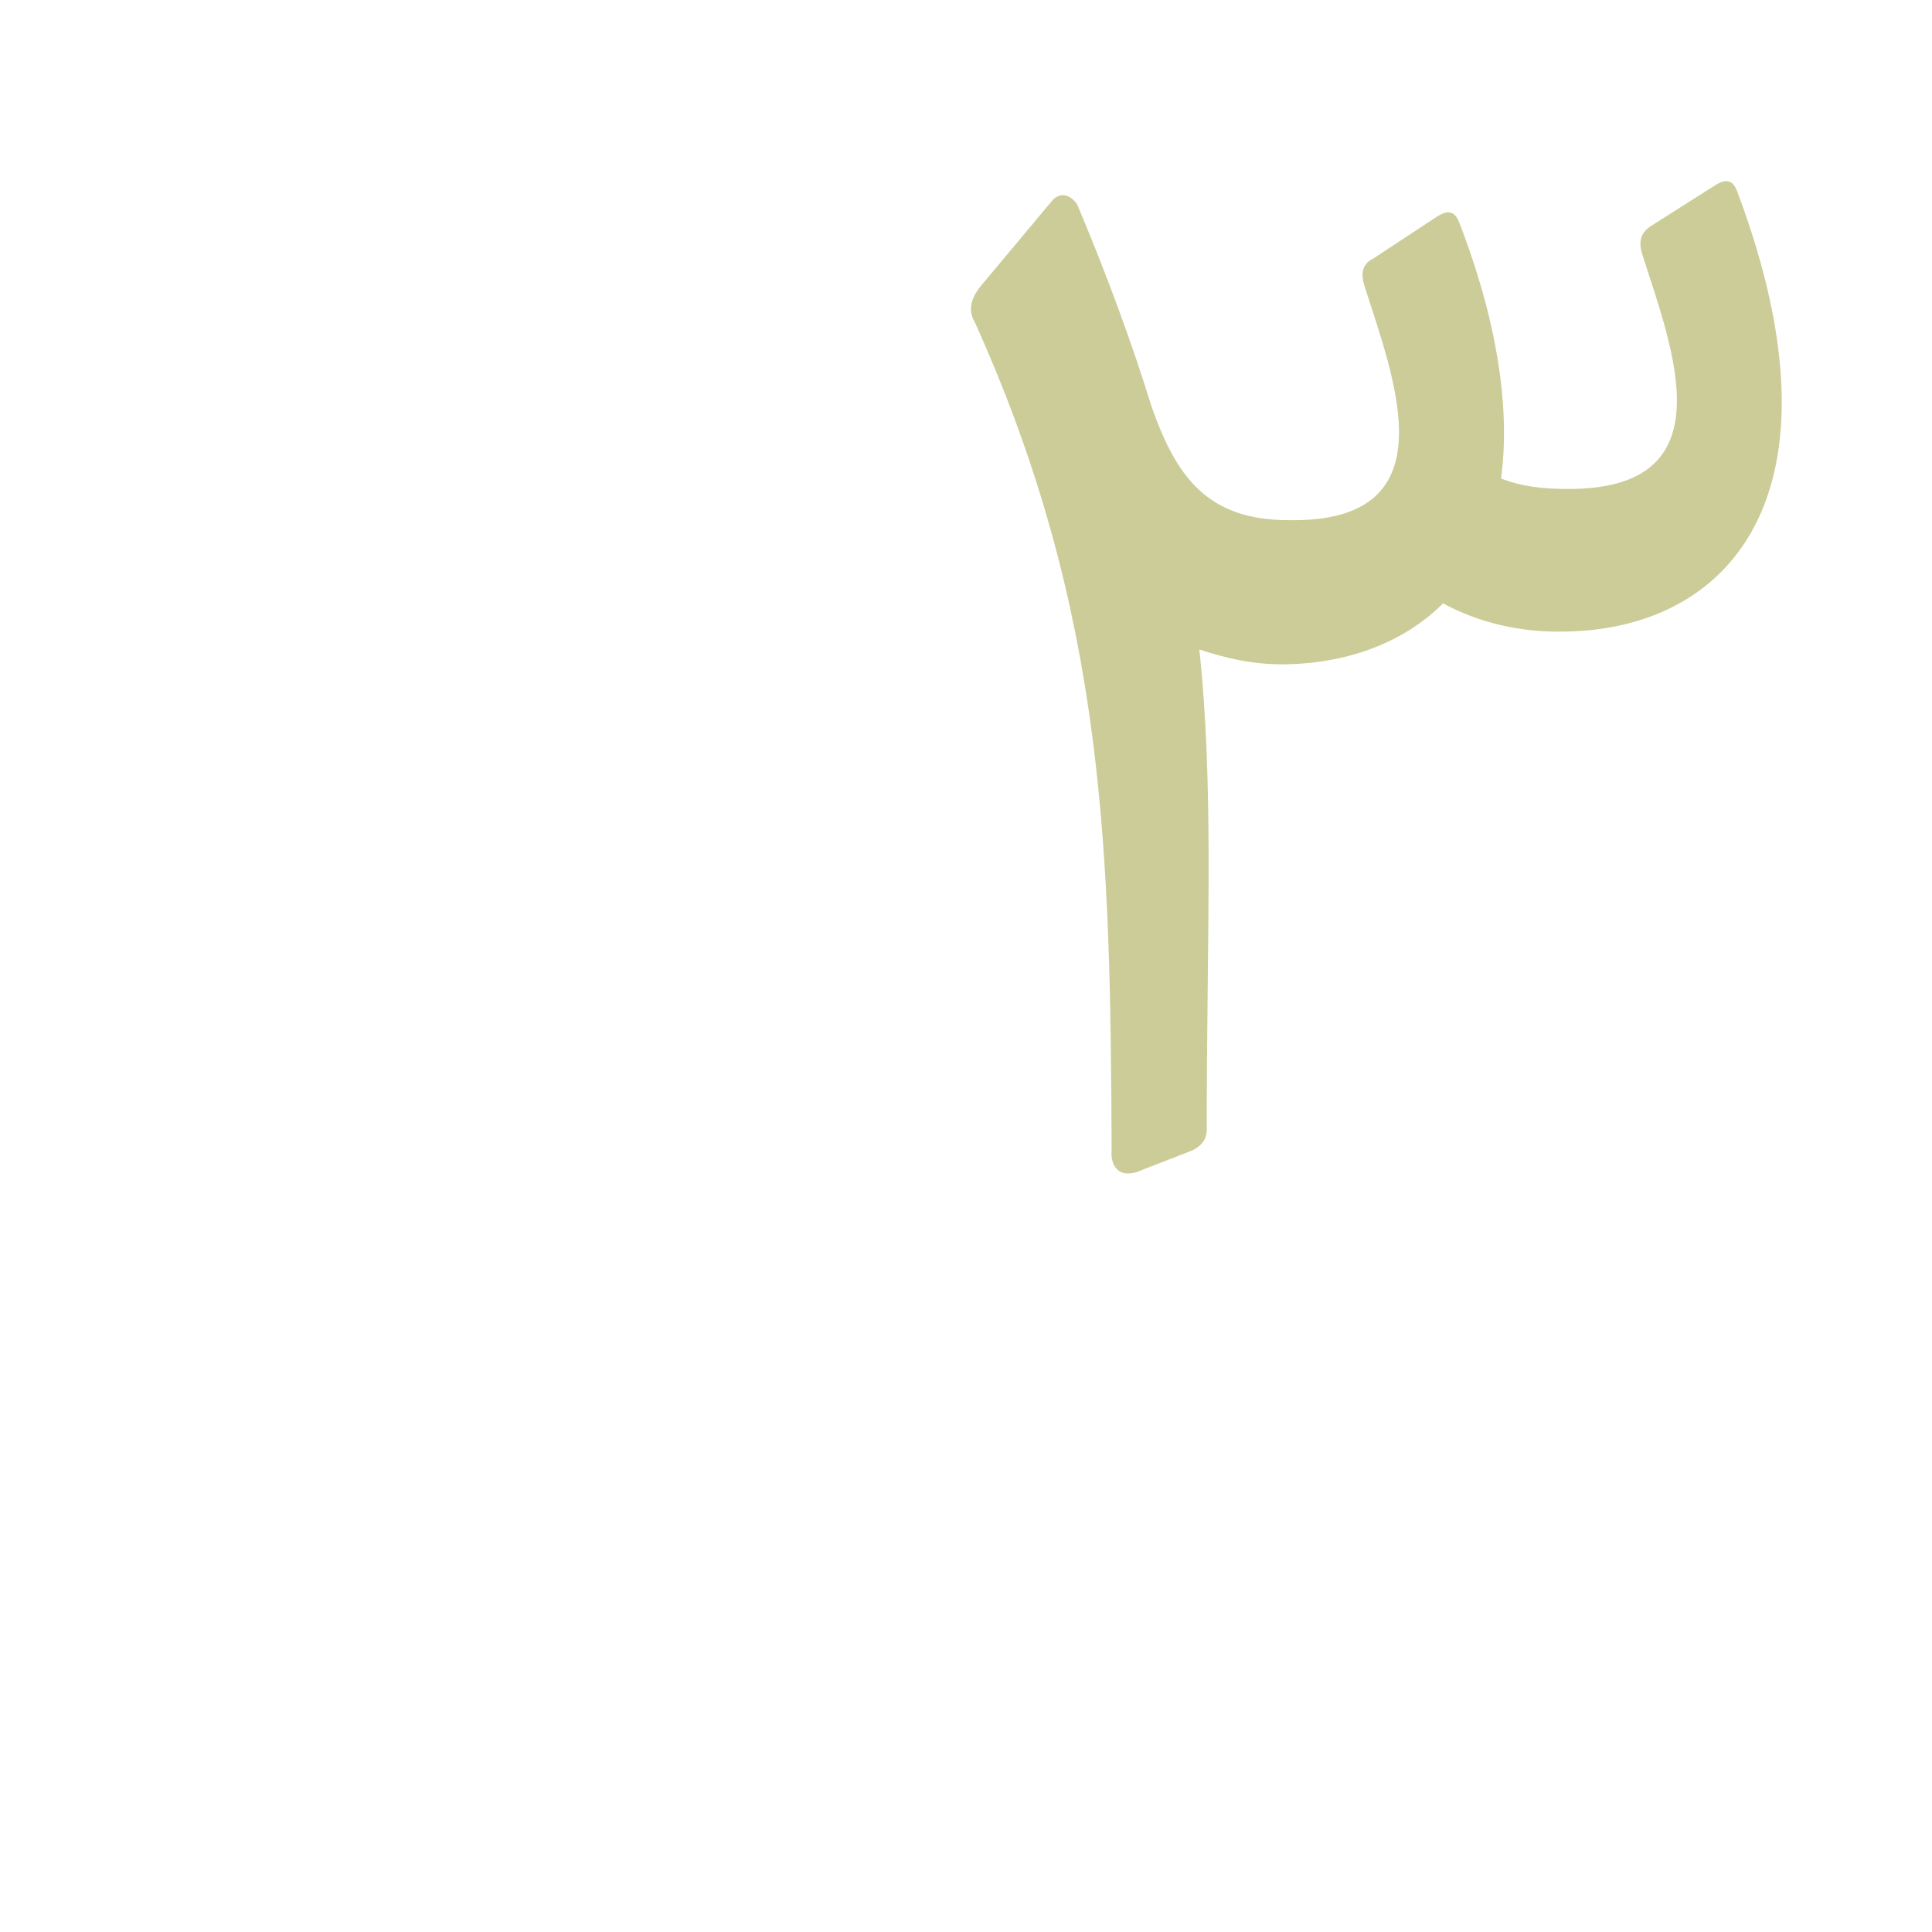
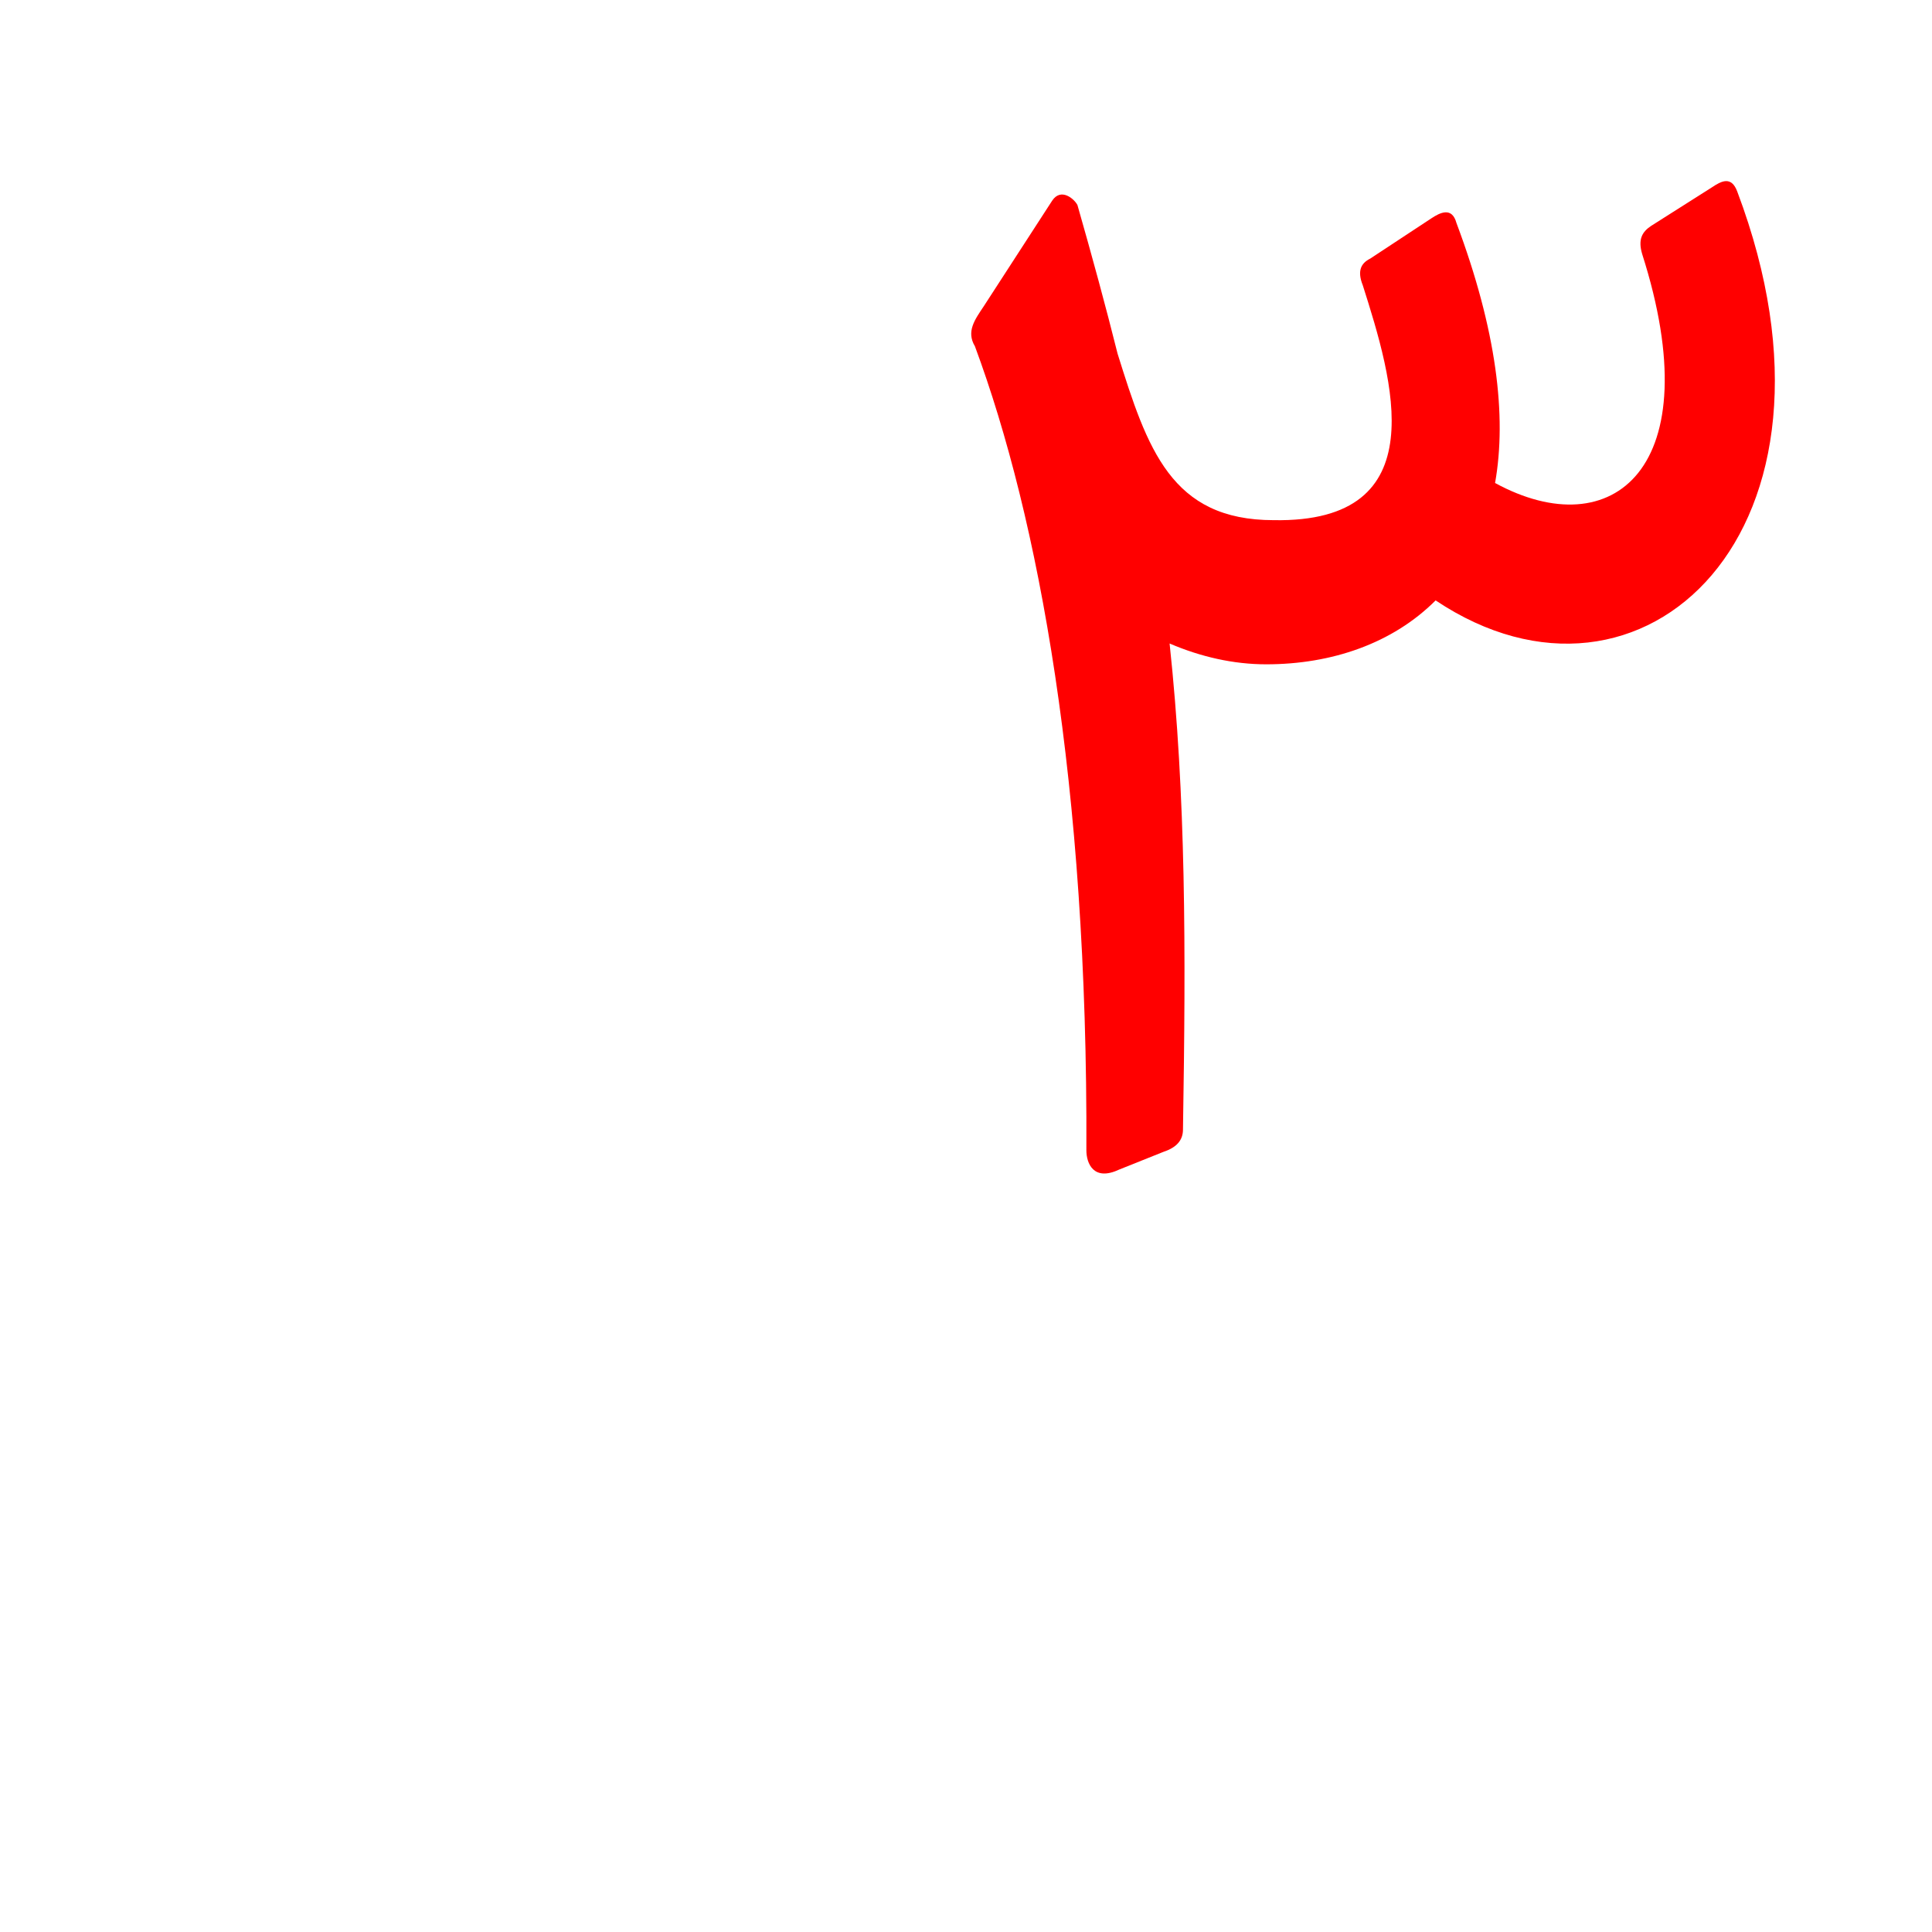
<svg xmlns="http://www.w3.org/2000/svg" xml:space="preserve" width="1300px" height="1300px" version="1.0" style="shape-rendering:geometricPrecision; text-rendering:geometricPrecision; image-rendering:optimizeQuality; fill-rule:evenodd; clip-rule:evenodd" viewBox="0 0 1300 1056">
  <defs>
    <style type="text/css">
   
-     .fil0 {fill:#999933;fill-opacity:0.502}
+     .fil0 {fill:red}
   
  </style>
  </defs>
  <g id="_100:master">
-     <path class="fil0" d="M812 638c0,7 -4,12 -12,15l-31 12c-17,8 -22,-4 -21,-13 -1,-197 -3,-360 -92,-557 -6,-10 -1,-19 6,-27l46 -55c7,-8 15,-1 17,3 21,50 37,94 50,136 16,45 36,76 92,76 110,2 71,-95 51,-158 -3,-10 0,-15 6,-18l41 -27c6,-4 13,-8 17,3 27,70 34,128 28,172 13,5 27,7 44,7 110,1 71,-95 51,-158 -3,-10 0,-15 6,-19l41 -26c6,-4 13,-8 17,3 77,205 -6,297 -121,296 -26,0 -53,-6 -77,-19 -27,27 -66,41 -109,41 -19,0 -37,-4 -55,-10 10,94 5,189 5,323z" />
+     <path class="fil0" d="M966 282c-29,29 -70,43 -114,43 -22,0 -44,-5 -65,-14 11,103 11,205 9,327 0,7 -4,12 -13,15l-30 12c-17,8 -22,-4 -22,-13 1,-246 -32,-425 -75,-541 -6,-10 0,-18 6,-27l46 -71c6,-9 15,-1 17,3 10,35 19,68 27,100 20,64 36,112 105,112 110,2 80,-95 60,-158 -4,-10 -1,-15 5,-18l41 -27c6,-4 14,-8 17,3 27,72 34,130 26,175 79,43 145,-10 99,-154 -3,-10 0,-15 6,-19l41 -26c6,-4 13,-8 17,3 86,228 -64,368 -203,275z" />
  </g>
</svg>
